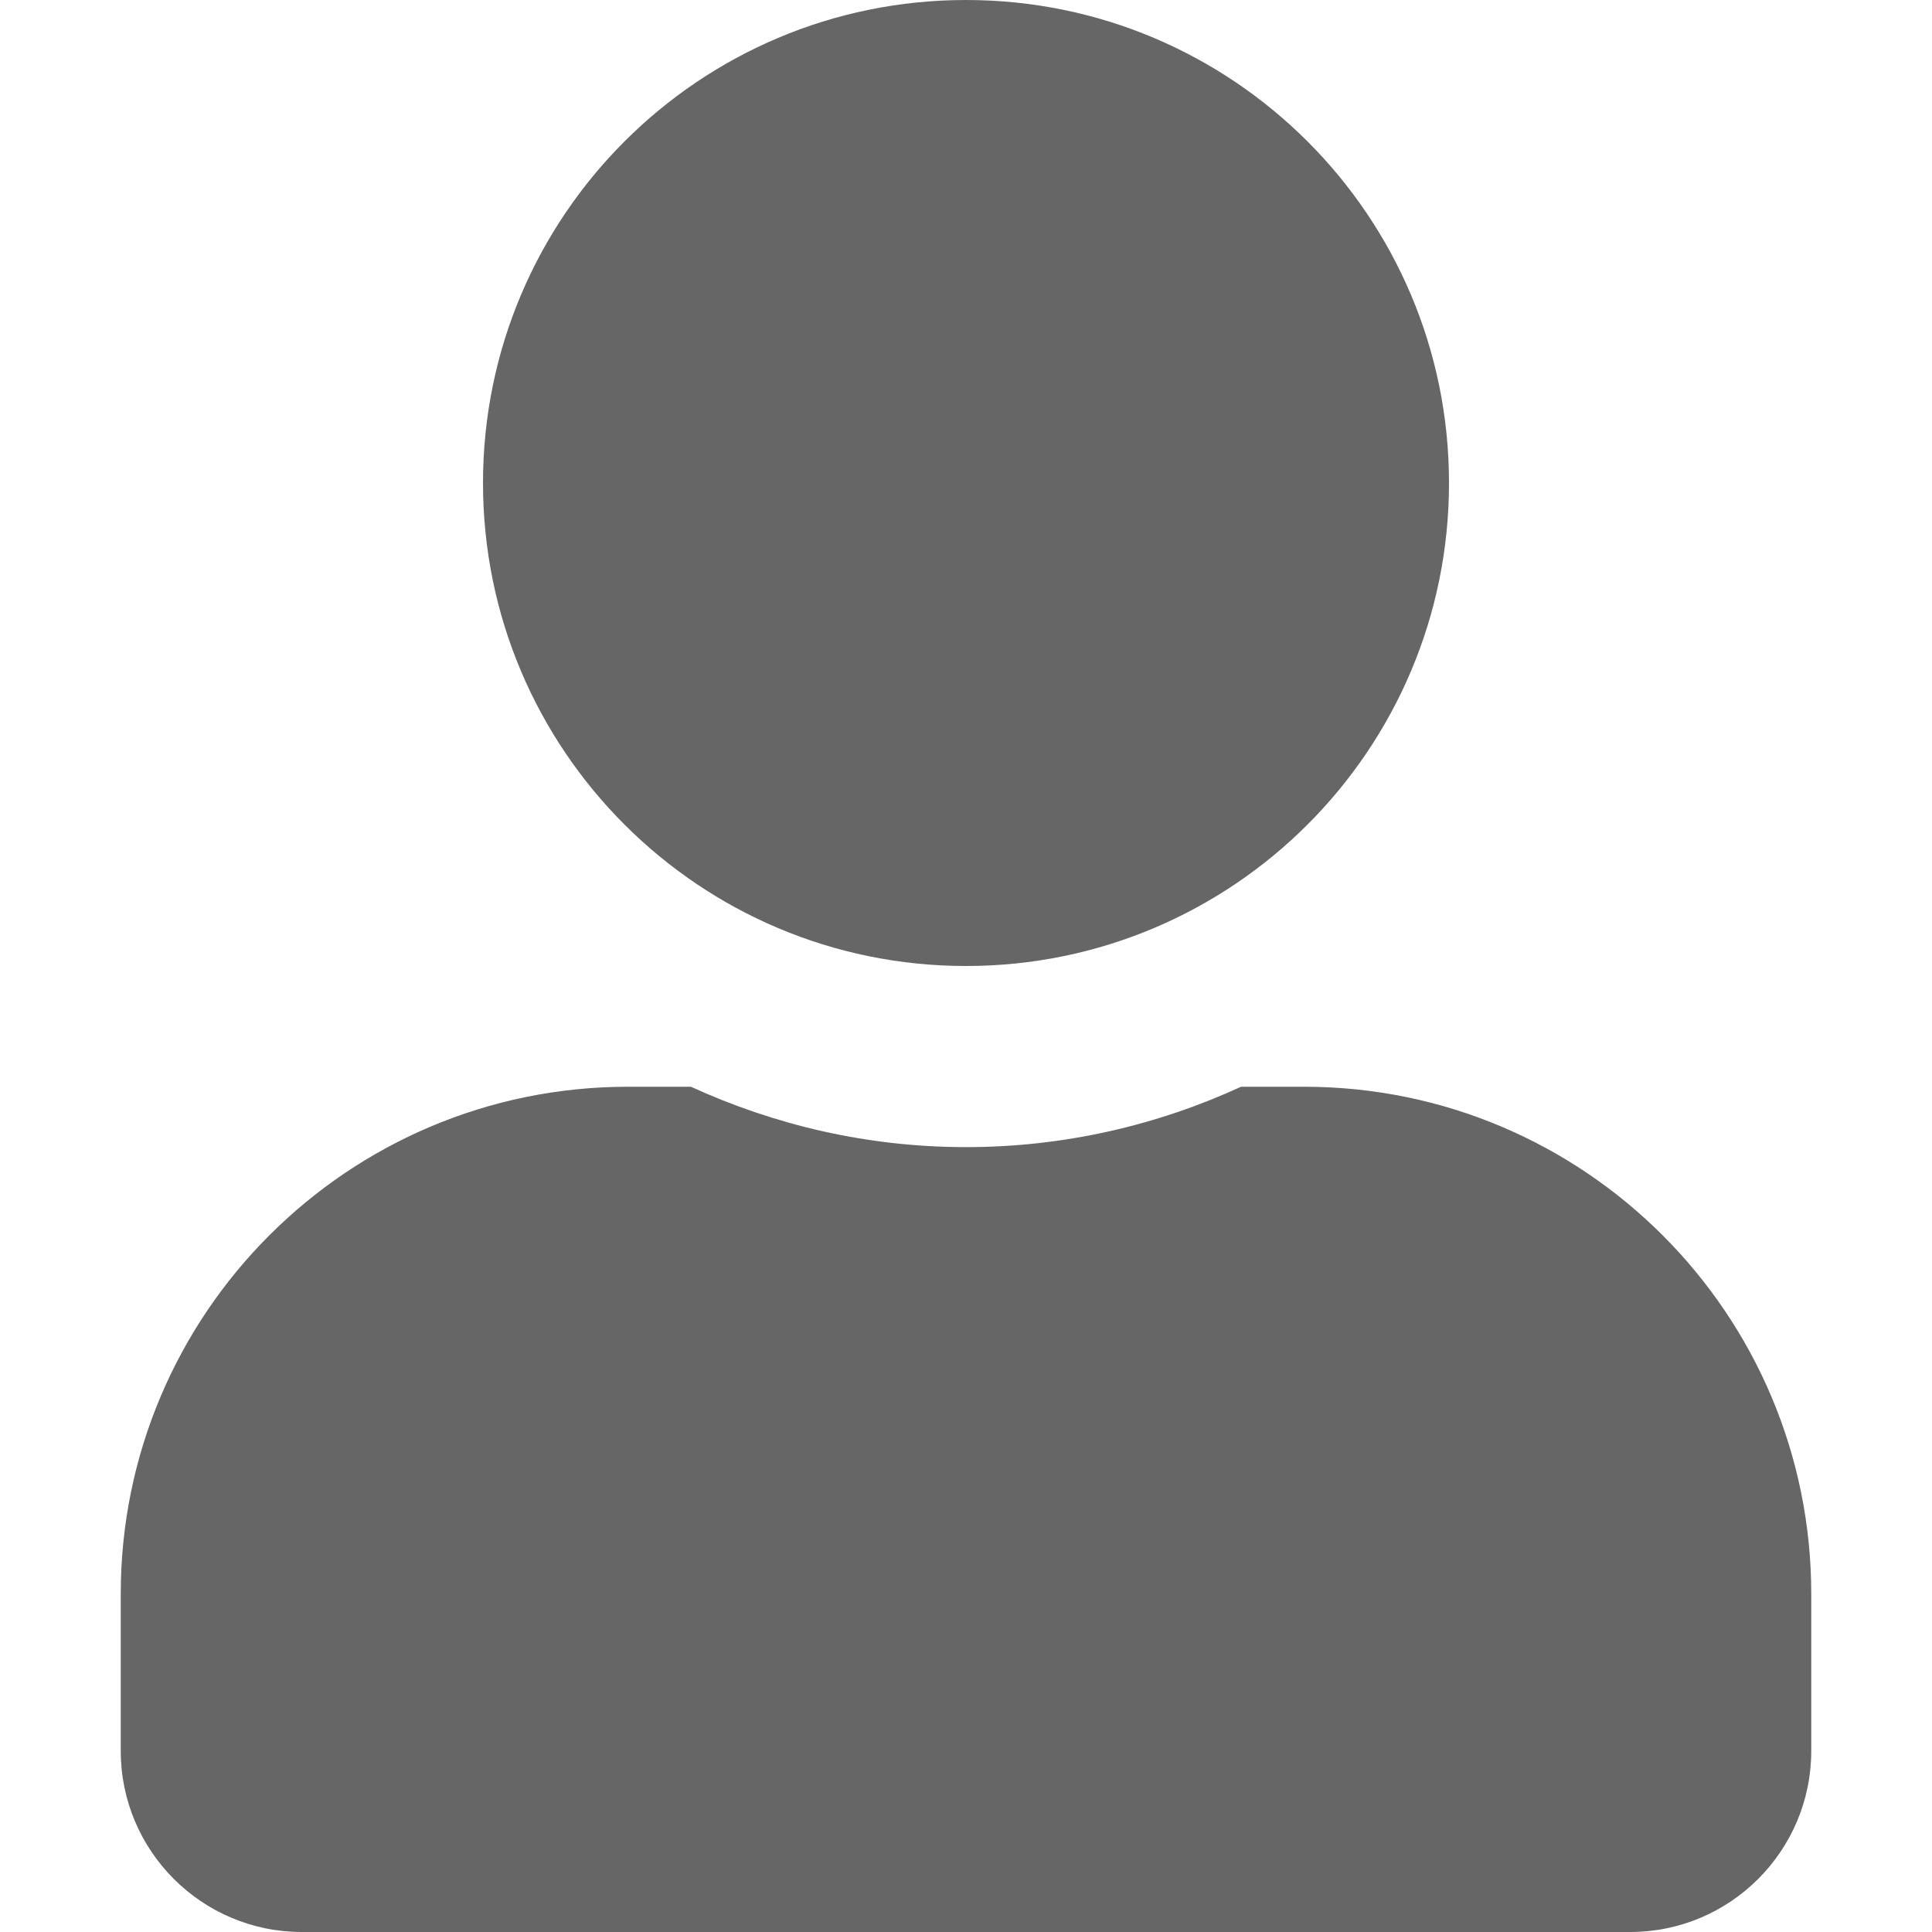
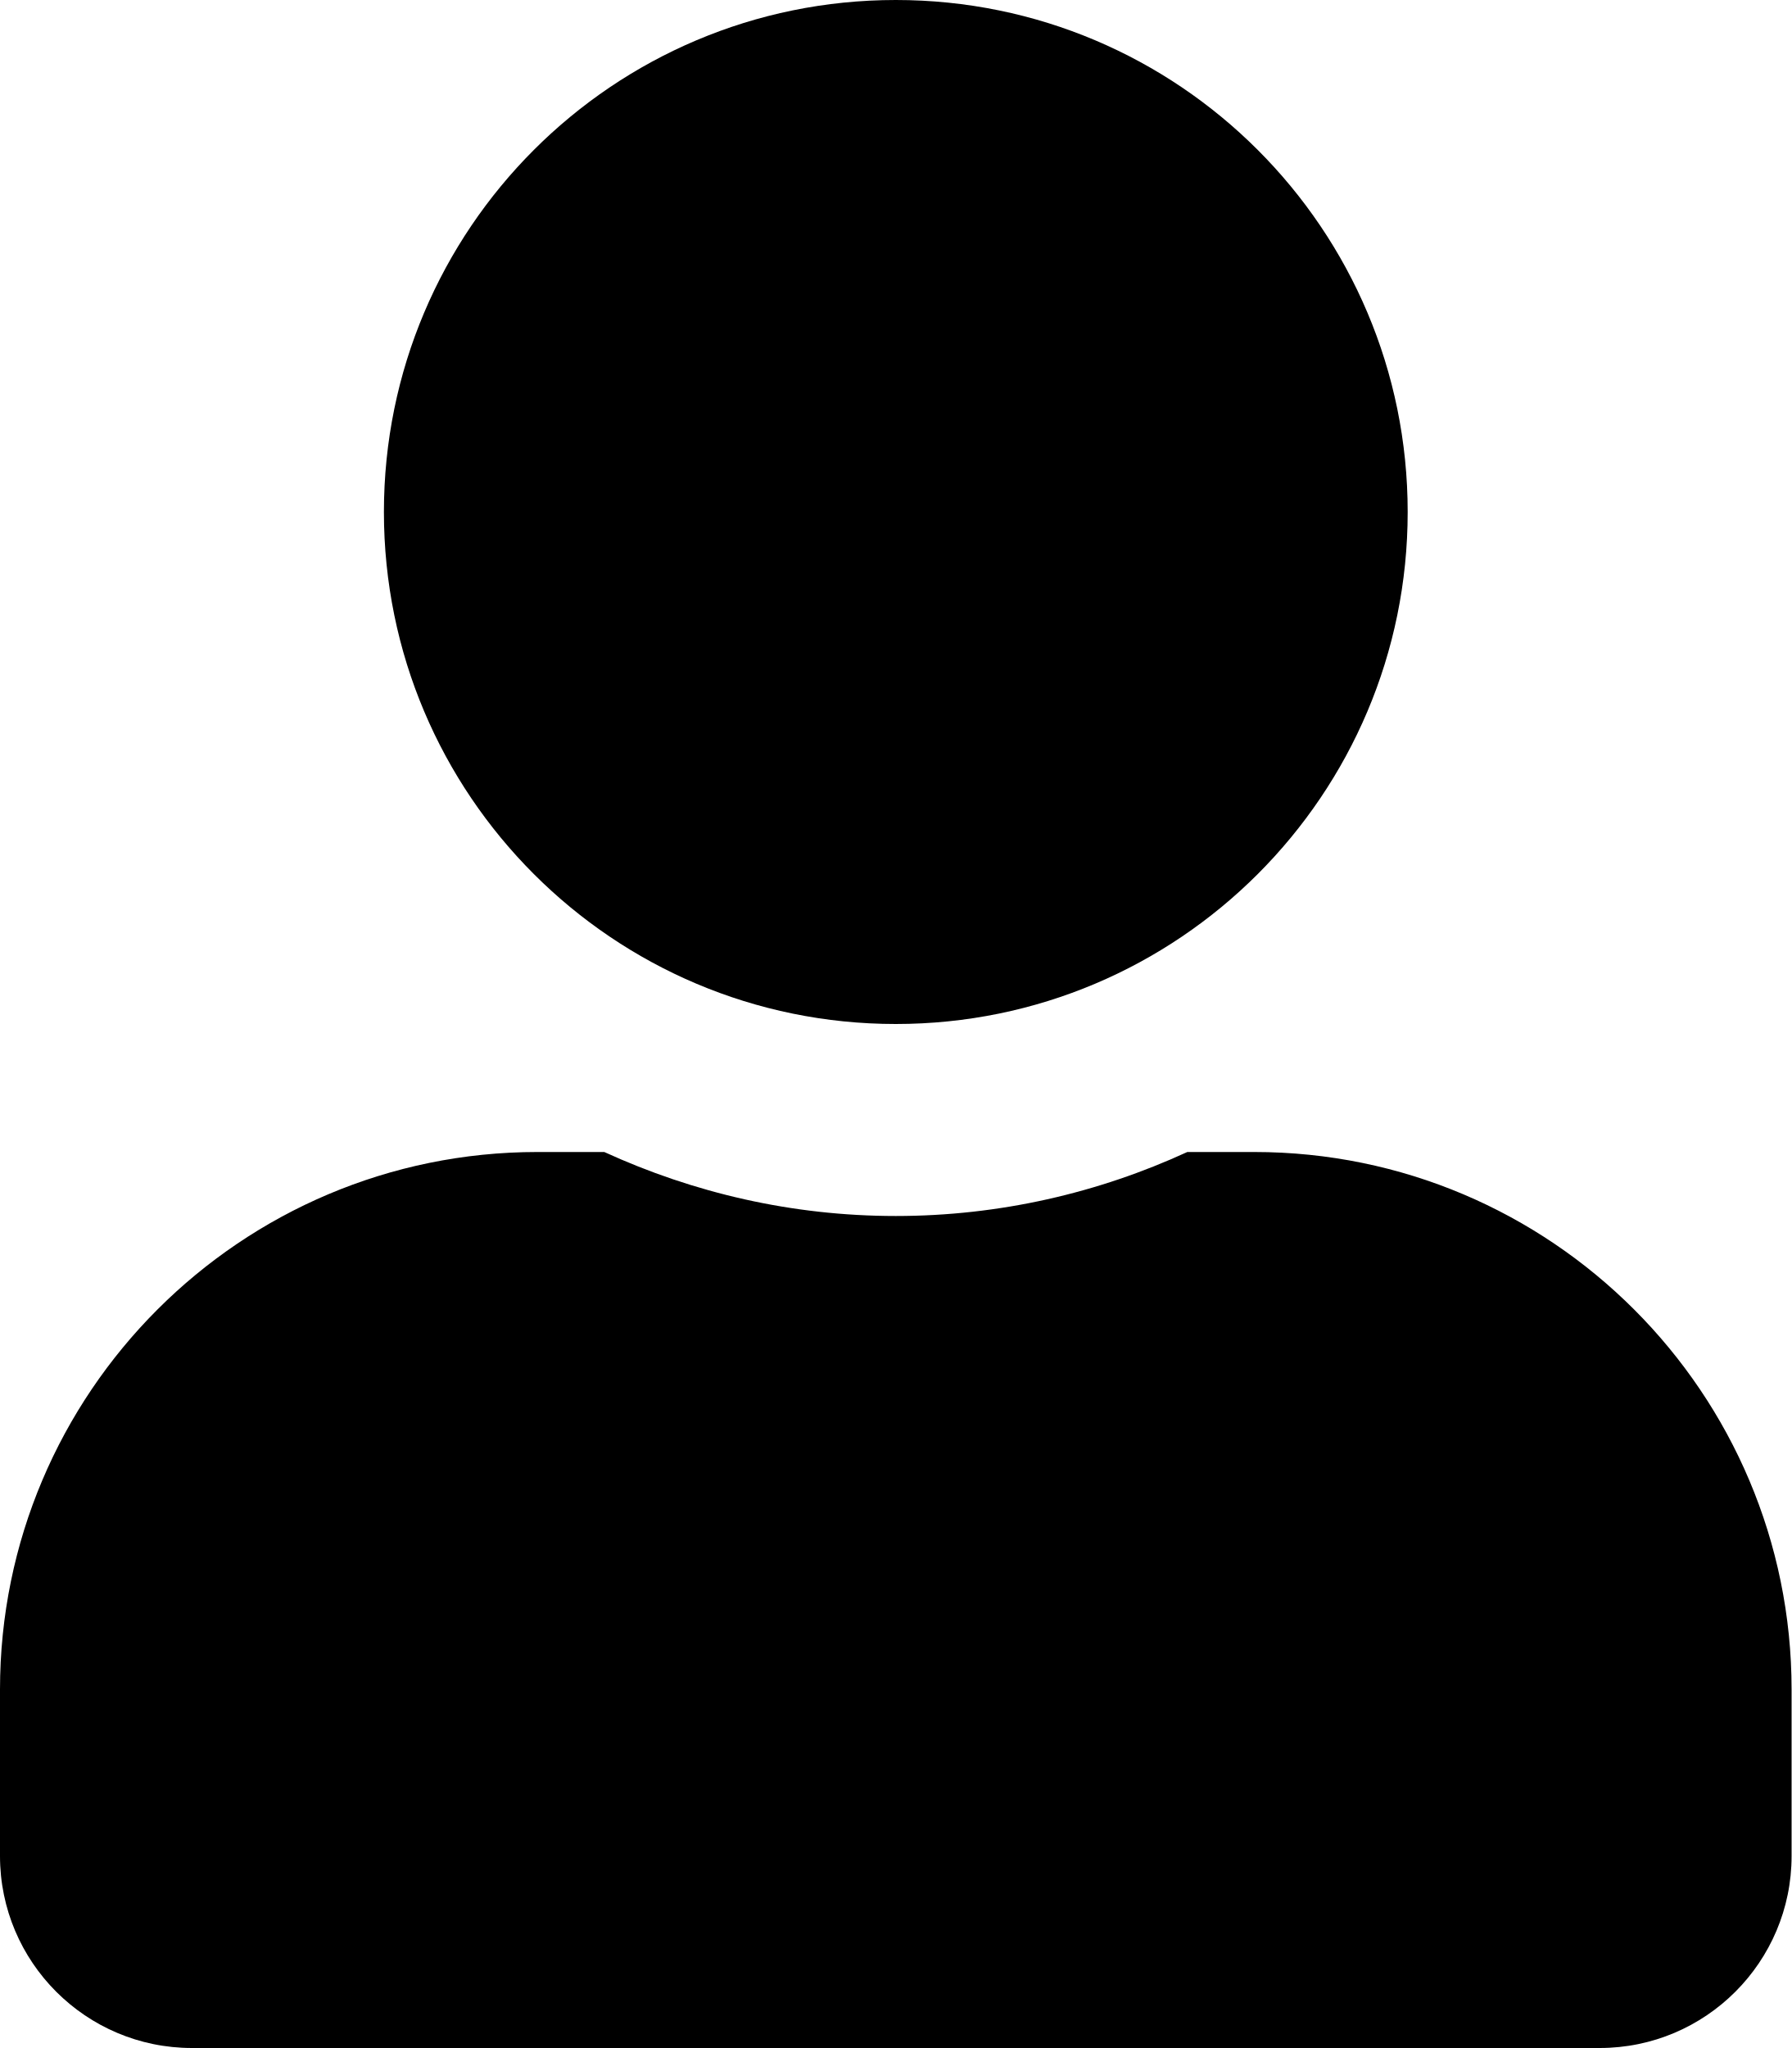
- <svg xmlns="http://www.w3.org/2000/svg" width="30" height="30" viewBox="0 0 448 512" fill="none">
-   <path d="M224 256C294.7 256 352 198.7 352 128C352 57.3 294.7 0 224 0C153.3 0 96 57.3 96 128C96 198.7 153.3 256 224 256ZM313.6 288H296.9C274.7 298.2 250 304 224 304C198 304 173.4 298.2 151.1 288H134.4C60.2 288 0 348.2 0 422.4V464C0 490.5 21.5 512 48 512H400C426.5 512 448 490.5 448 464V422.4C448 348.2 387.8 288 313.6 288Z" fill="black" fill-opacity="0.6" />
+ <svg xmlns="http://www.w3.org/2000/svg" width="448" height="512" viewBox="0 0 448 512" fill="none">
+   <path d="M224 256C294.7 256 352 198.7 352 128C352 57.3 294.7 0 224 0C153.3 0 96 57.3 96 128C96 198.7 153.3 256 224 256ZM313.6 288H296.9C274.7 298.2 250 304 224 304C198 304 173.4 298.2 151.1 288H134.4C60.2 288 0 348.2 0 422.4V464C0 490.5 21.5 512 48 512H400C426.5 512 448 490.5 448 464V422.4C448 348.2 387.8 288 313.6 288Z" fill="black" />
</svg>
